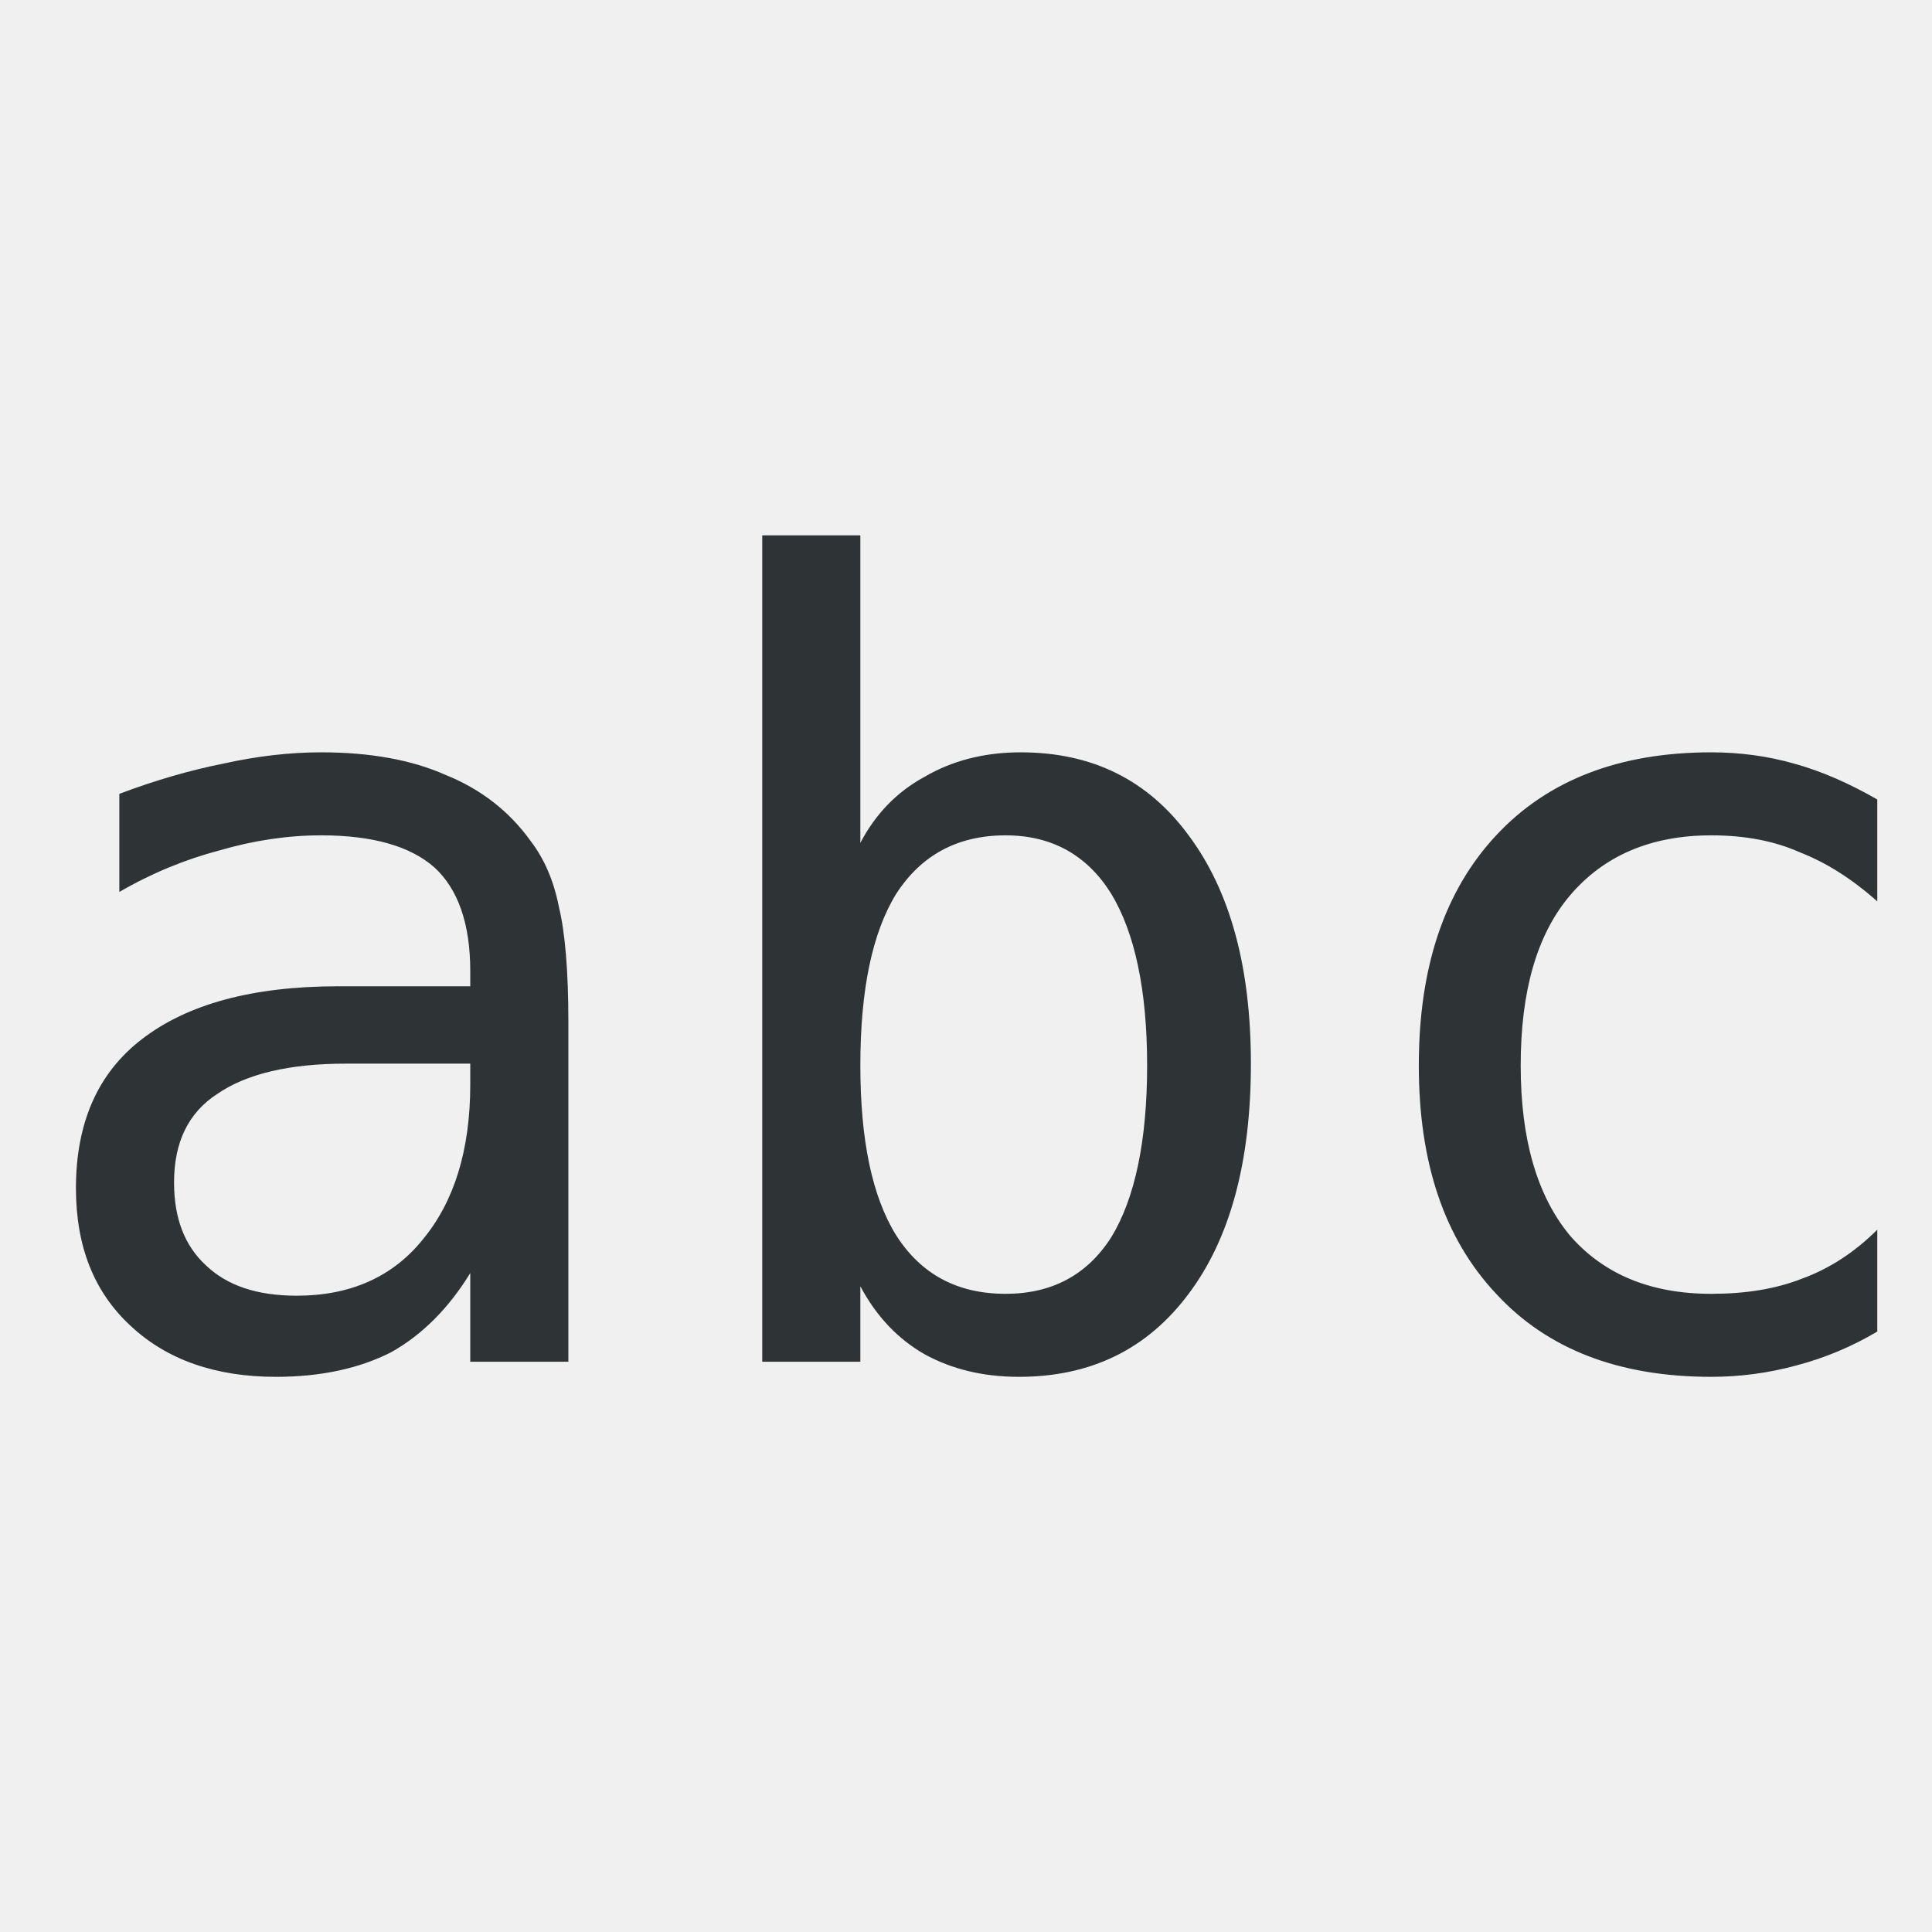
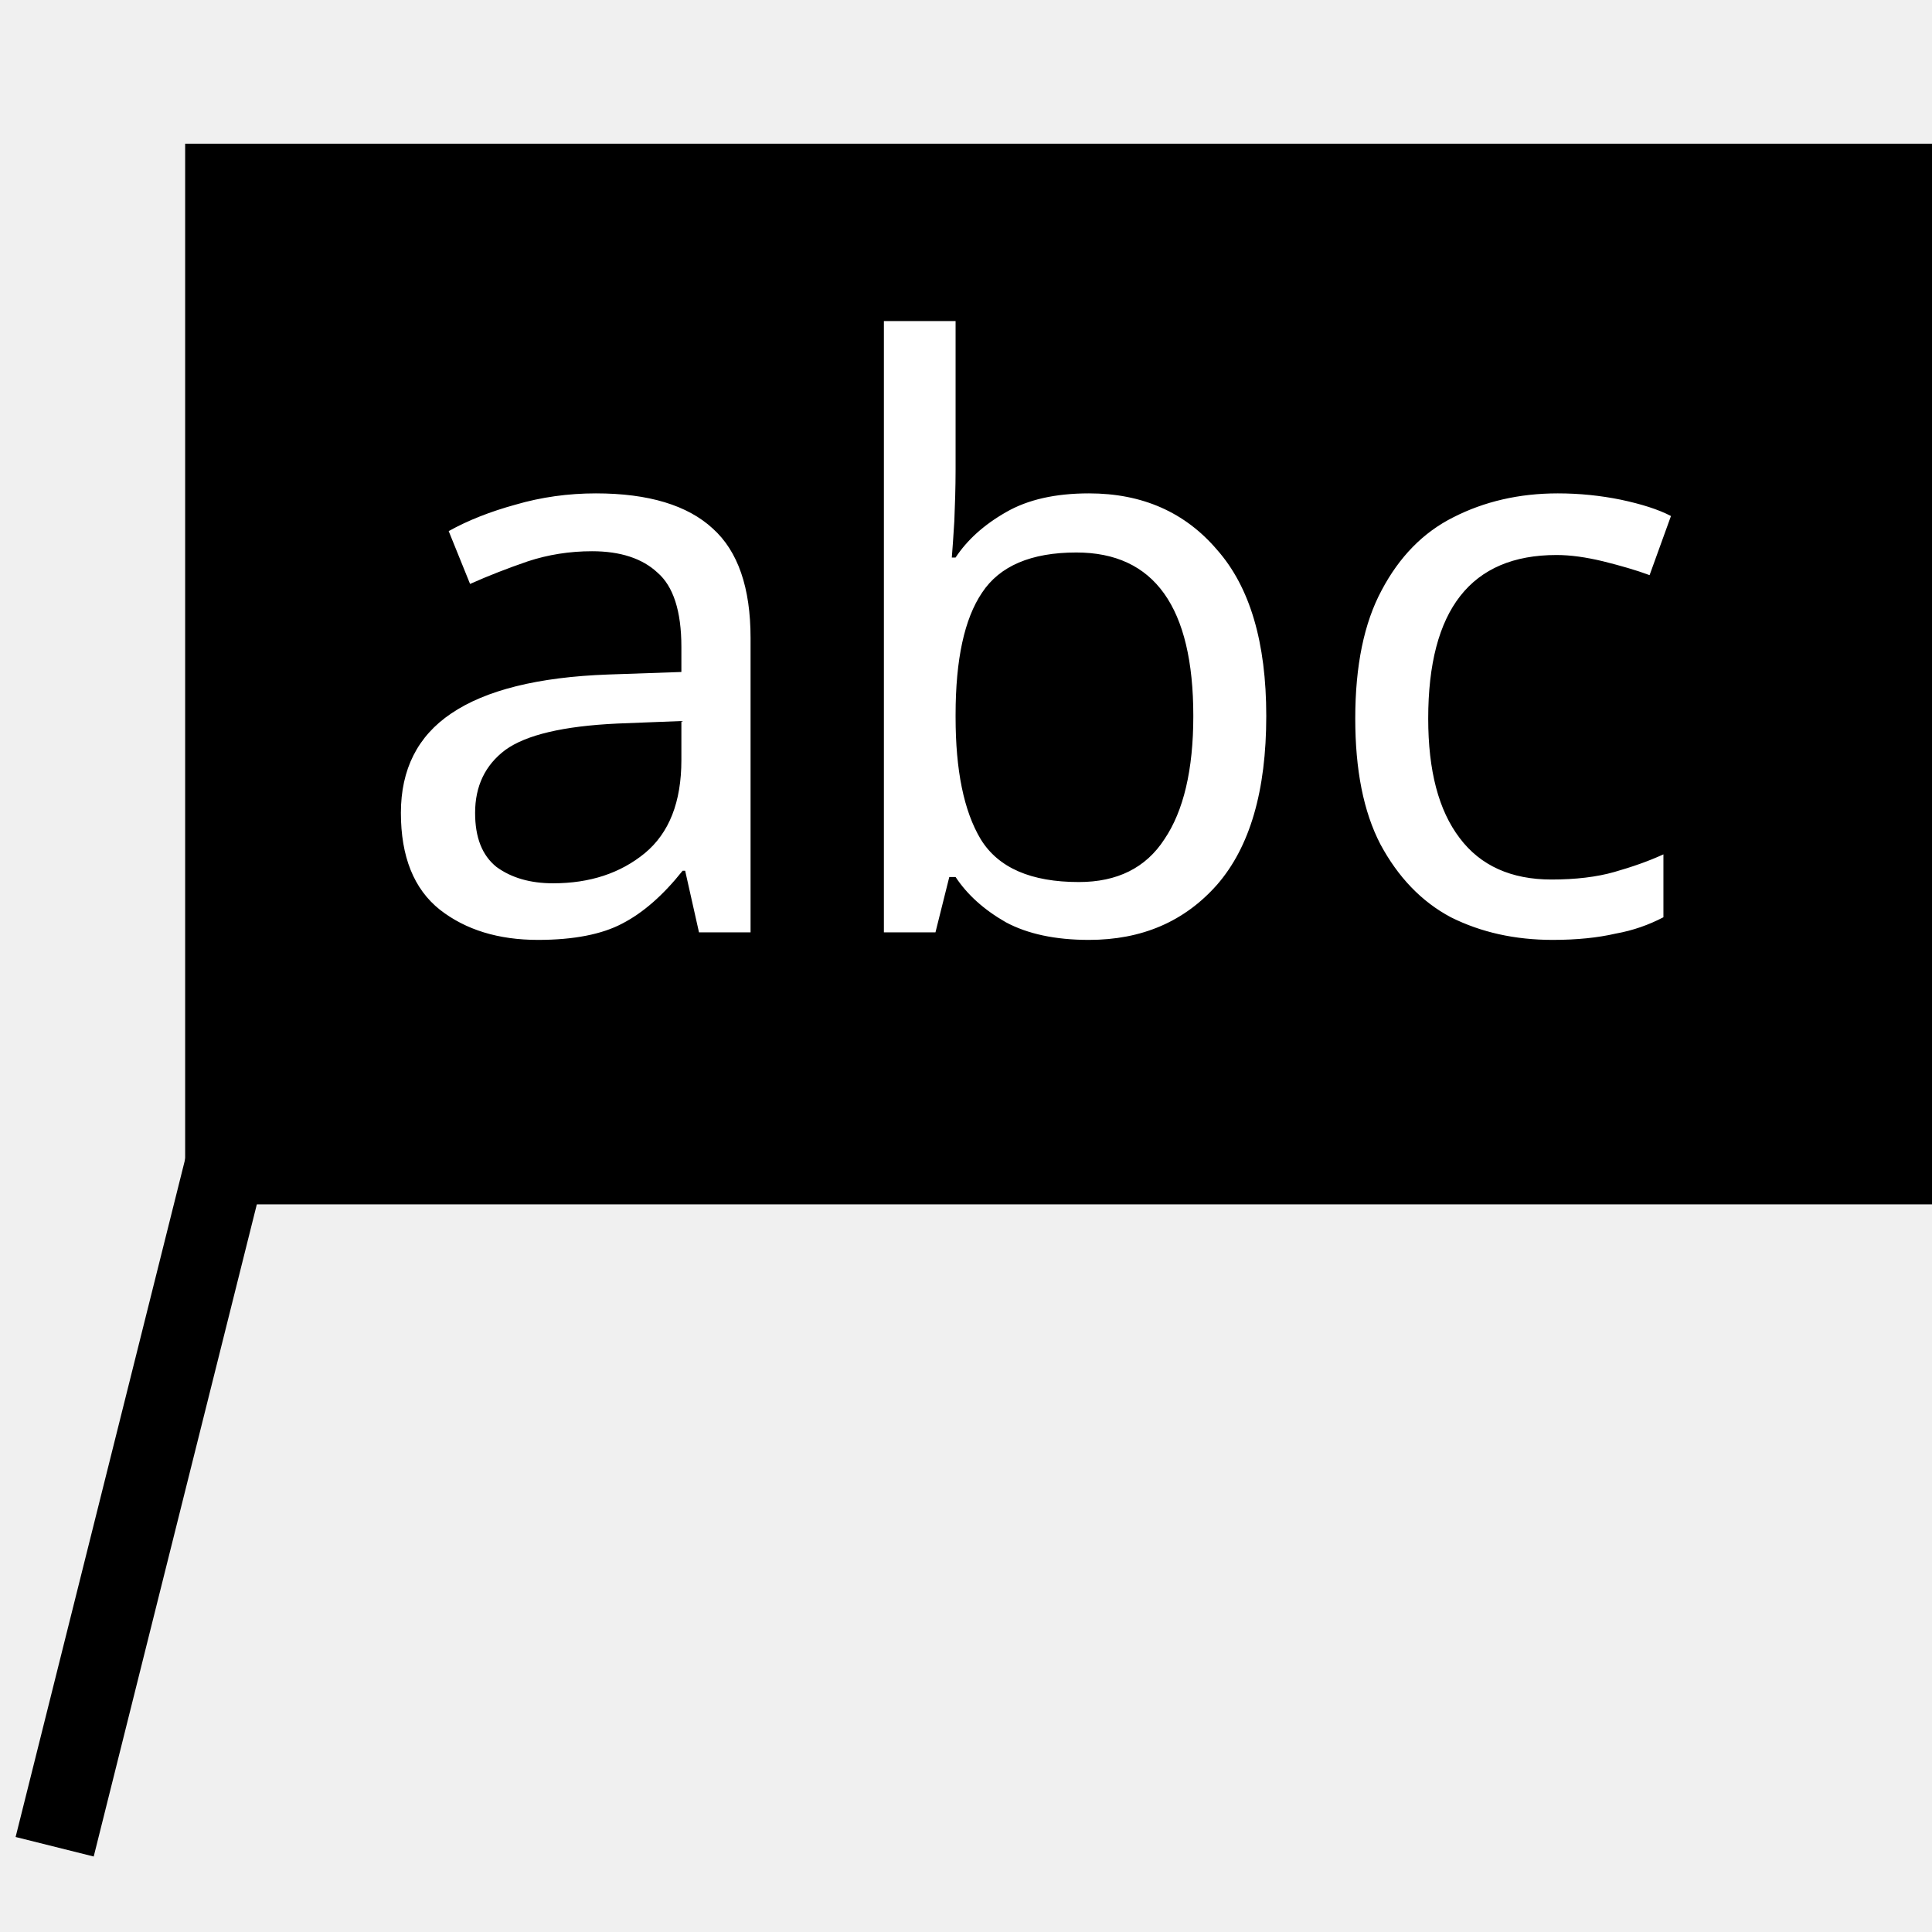
- <svg xmlns="http://www.w3.org/2000/svg" height="16" width="16">
-   <text line-height="100%" style="font-size:9;letter-spacing:0;word-spacing:0;writing-mode:lr;fill:#2e3436;font-family:DejaVu Sans Mono" transform="translate(0 -16)" x=".052" xml:space="preserve" y="27.276">
-     <tspan x=".052" y="27.276">abc</tspan>
-   </text>
+ <svg xmlns="http://www.w3.org/2000/svg" version="1.1" id="レイヤー_1" x="0px" y="0px" width="24px" height="24px" viewBox="0 0 24 24" enable-background="new 0 0 24 24" xml:space="preserve">
+   <g>
+     <g>
+       <line fill="none" stroke="#000000" x1="2.8" y1="14.461" x2="0.679" y2="22.941" />
+       <rect x="2.8" y="2.285" stroke="#000000" width="20.787" height="12.176" />
+     </g>
+     <text transform="matrix(1 0 0 1 4.5269 11.582)" fill="#FFFFFF" font-family="'KozGoPr6N-Medium-90ms-RKSJ-H'" font-size="10">abc</text>
+   </g>
</svg>
